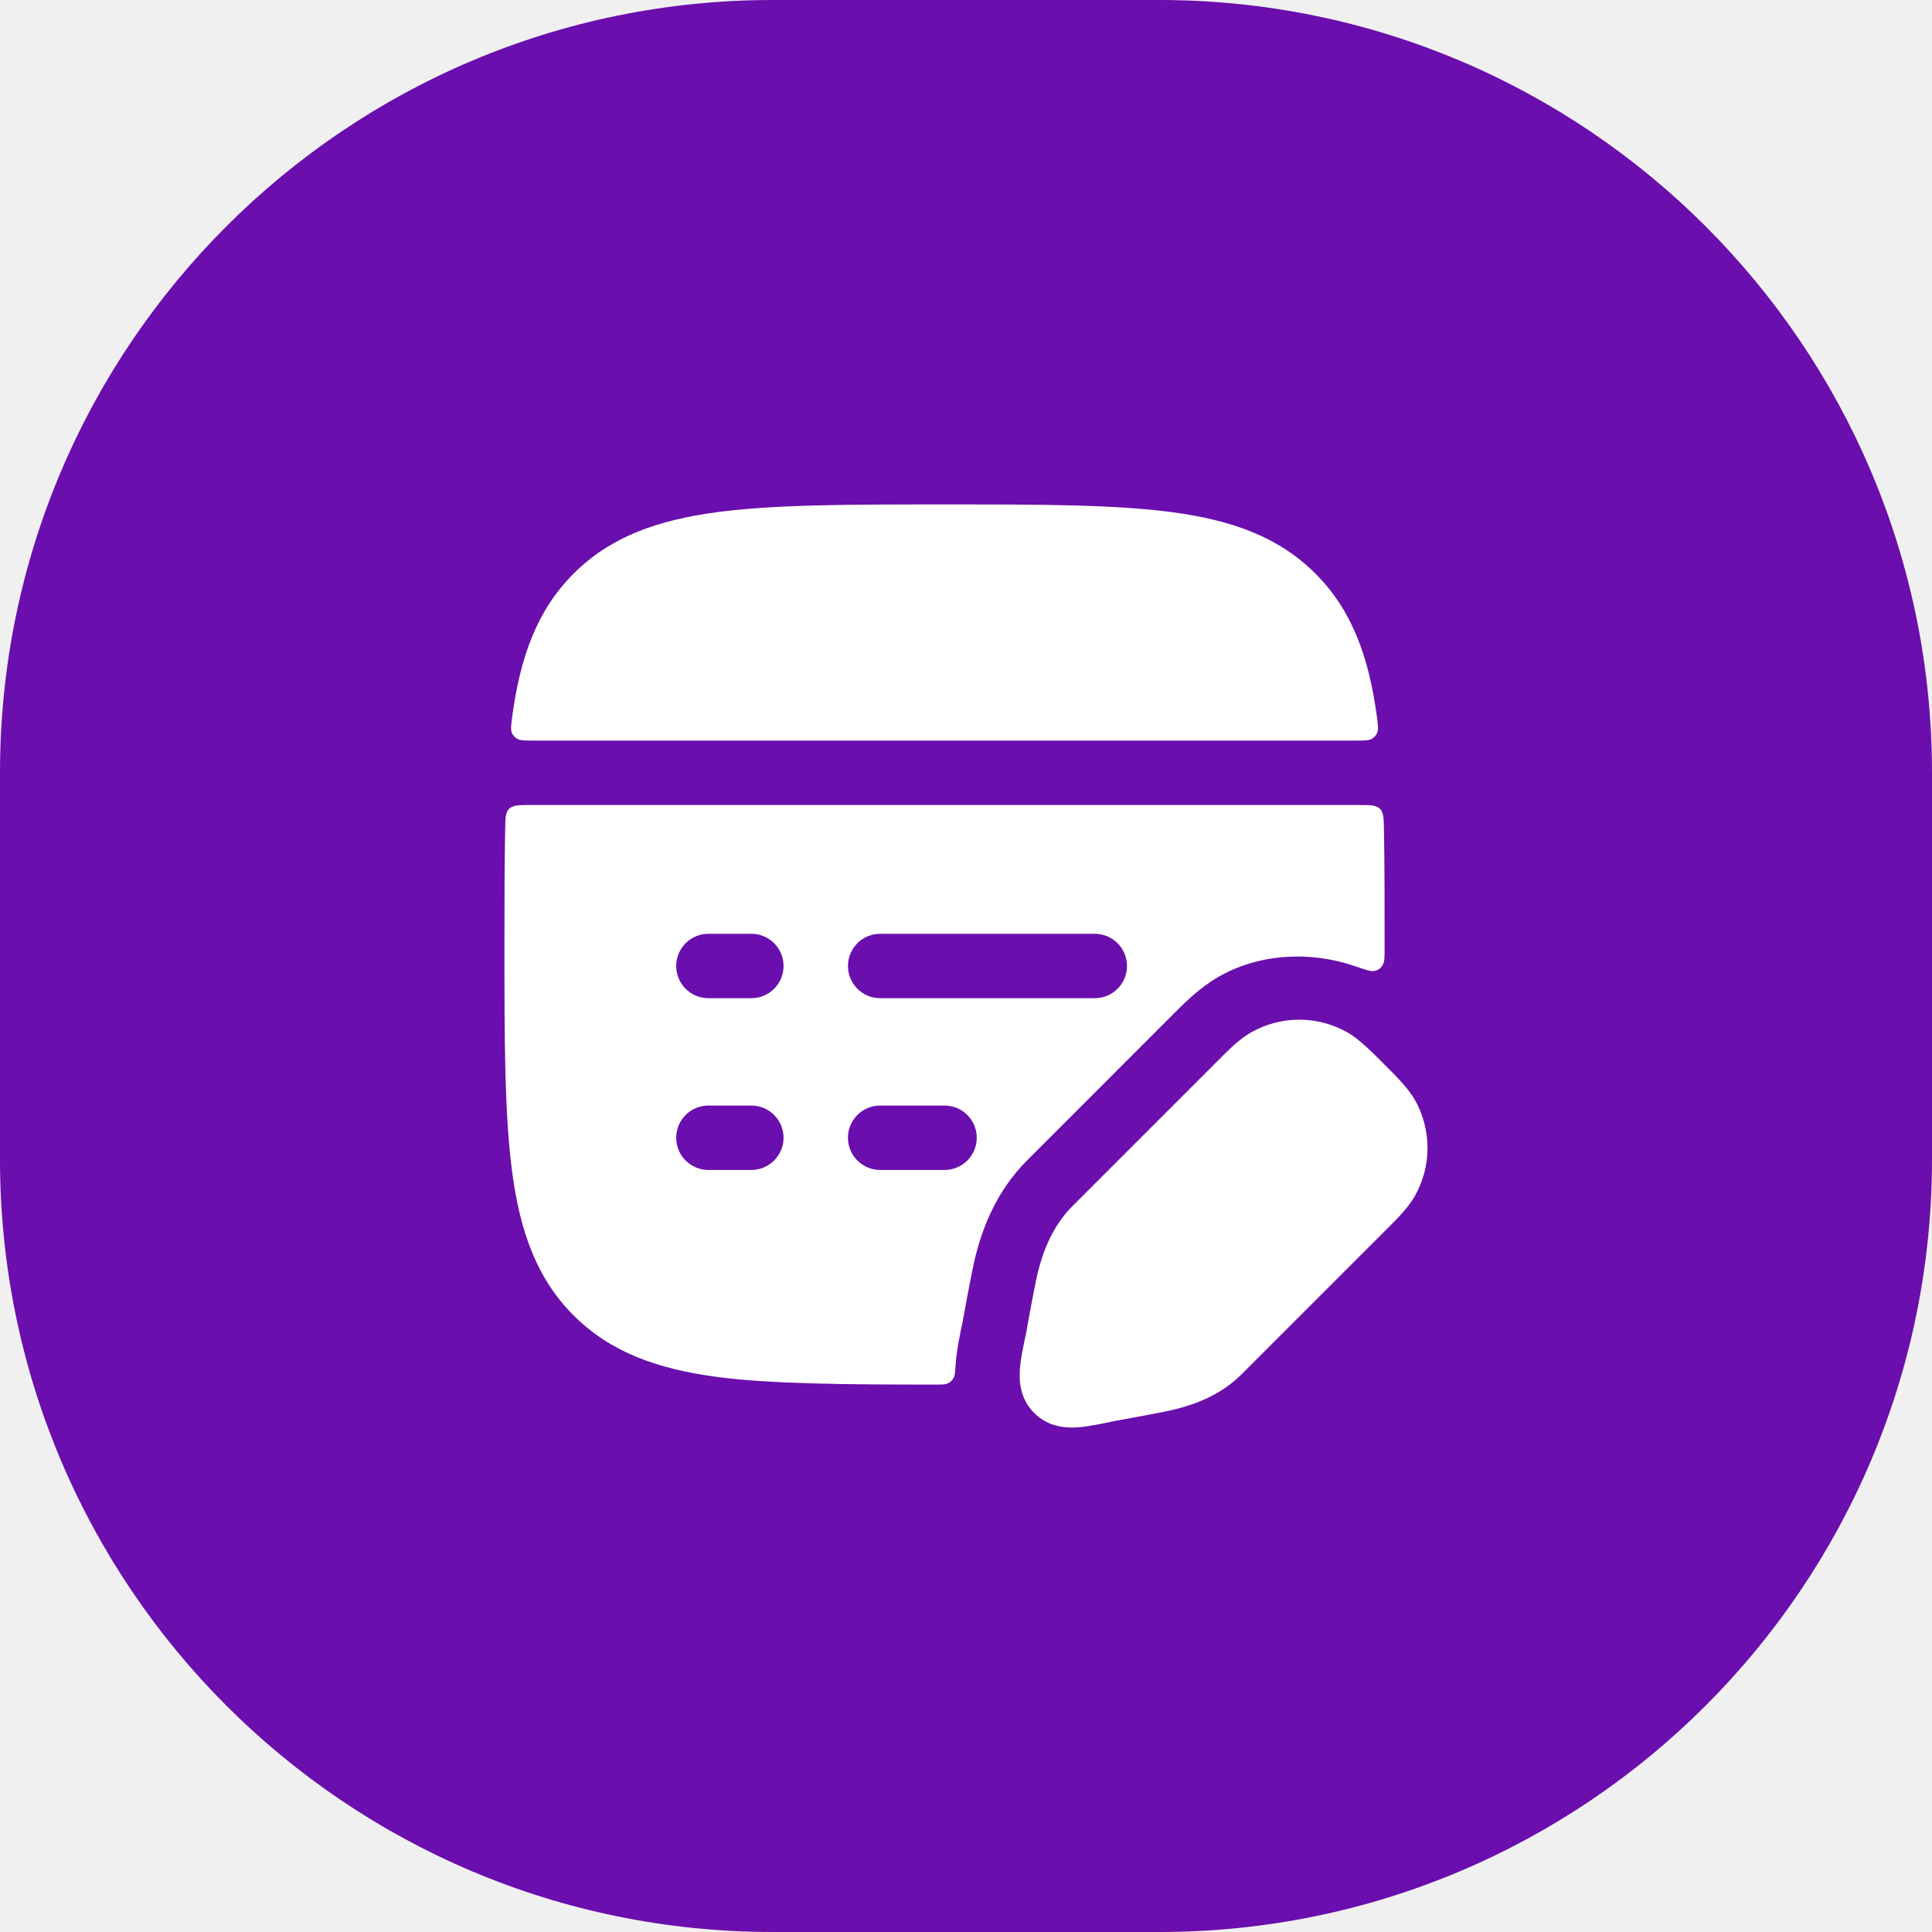
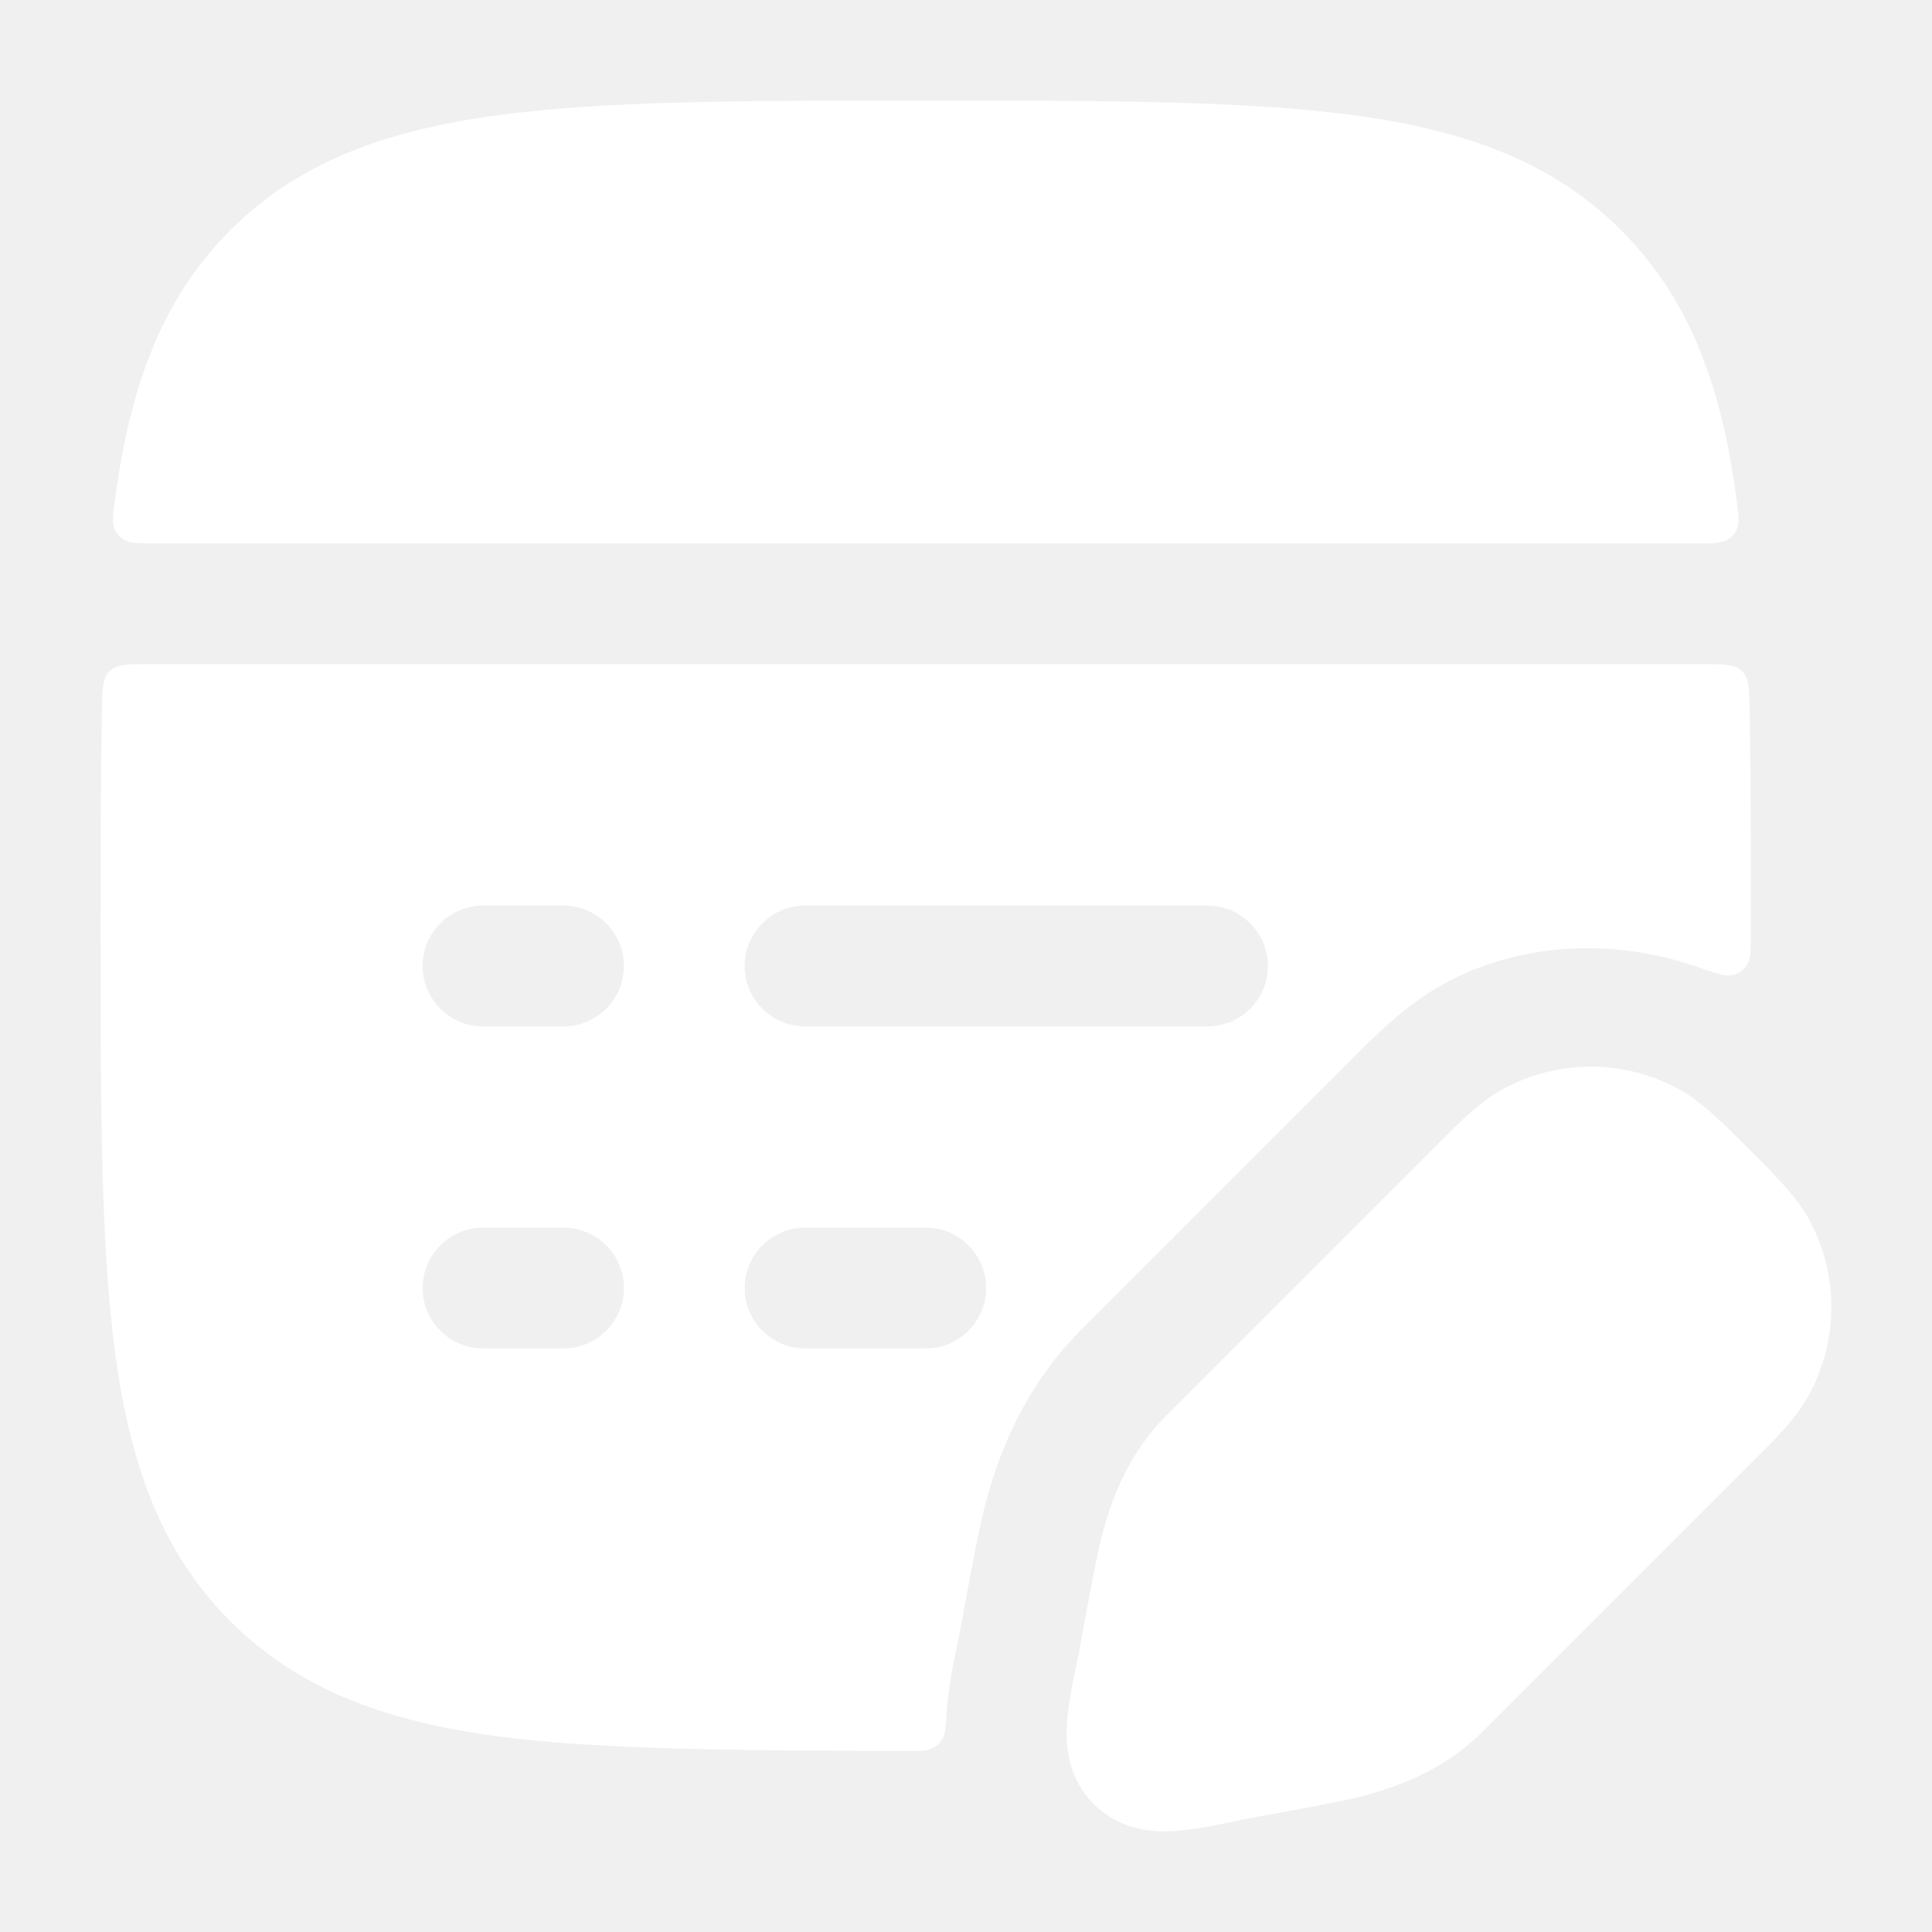
- <svg xmlns="http://www.w3.org/2000/svg" width="30" height="30" viewBox="0 0 30 30" fill="none">
-   <path d="M0 12C0 5.373 5.373 0 12 0H18C24.627 0 30 5.373 30 12V18C30 24.627 24.627 30 18 30H12C5.373 30 0 24.627 0 18V12Z" fill="#6A0EAD" />
-   <path d="M19.418 16.036C19.886 15.766 20.463 15.766 20.932 16.036C21.106 16.137 21.302 16.333 21.484 16.516C21.667 16.698 21.863 16.894 21.964 17.068C22.234 17.537 22.234 18.114 21.964 18.582C21.863 18.756 21.707 18.913 21.524 19.095L19.279 21.34C18.969 21.65 18.594 21.795 18.258 21.881C18.09 21.924 17.46 22.039 17.307 22.066C17.103 22.109 16.898 22.153 16.73 22.164C16.544 22.176 16.274 22.157 16.059 21.941C15.843 21.726 15.824 21.456 15.836 21.27C15.847 21.102 15.891 20.897 15.935 20.693C15.961 20.54 16.076 19.91 16.119 19.742C16.205 19.406 16.35 19.031 16.66 18.721L18.905 16.476C19.087 16.293 19.244 16.137 19.418 16.036ZM21.093 12.5C21.276 12.5 21.368 12.5 21.427 12.558C21.485 12.615 21.487 12.706 21.49 12.888C21.5 13.411 21.5 13.99 21.5 14.628V14.705C21.5 14.852 21.5 14.925 21.48 14.966C21.448 15.035 21.398 15.071 21.322 15.079C21.278 15.084 21.198 15.057 21.039 15.002C20.346 14.764 19.55 14.805 18.918 15.17C18.625 15.339 18.385 15.581 18.227 15.739L15.953 18.014C15.463 18.504 15.258 19.075 15.15 19.495C15.098 19.701 14.983 20.326 14.952 20.502L14.95 20.514C14.911 20.695 14.853 20.963 14.838 21.207C14.832 21.299 14.829 21.346 14.816 21.376C14.793 21.433 14.754 21.47 14.695 21.489C14.664 21.5 14.624 21.5 14.545 21.5C13.197 21.5 11.96 21.492 11.125 21.38C10.207 21.256 9.479 20.998 8.907 20.426C8.335 19.854 8.077 19.126 7.954 18.208C7.834 17.312 7.833 16.165 7.833 14.705V14.629C7.833 13.991 7.834 13.412 7.844 12.888C7.847 12.706 7.849 12.615 7.907 12.558C7.966 12.501 8.057 12.5 8.24 12.5L21.093 12.5ZM11 17.167C10.724 17.167 10.5 17.391 10.5 17.667C10.5 17.943 10.724 18.167 11 18.167H11.667C11.943 18.167 12.167 17.943 12.167 17.667C12.167 17.391 11.943 17.167 11.667 17.167H11ZM13.667 17.167C13.391 17.167 13.167 17.391 13.167 17.667C13.167 17.943 13.391 18.167 13.667 18.167H14.667C14.943 18.167 15.167 17.943 15.167 17.667C15.167 17.391 14.943 17.167 14.667 17.167H13.667ZM11 14.5C10.724 14.5 10.5 14.724 10.5 15C10.5 15.276 10.724 15.5 11 15.5H11.667C11.943 15.5 12.167 15.276 12.167 15C12.167 14.724 11.943 14.5 11.667 14.5H11ZM13.667 14.5C13.391 14.5 13.167 14.724 13.167 15C13.167 15.276 13.391 15.5 13.667 15.5L17 15.5C17.276 15.5 17.5 15.276 17.5 15C17.5 14.724 17.276 14.5 17 14.5L13.667 14.5ZM14.705 7.833C16.165 7.833 17.312 7.834 18.208 7.954C19.126 8.078 19.854 8.335 20.426 8.907C20.998 9.479 21.256 10.207 21.38 11.125C21.399 11.265 21.408 11.336 21.379 11.392C21.364 11.419 21.342 11.446 21.316 11.464C21.265 11.5 21.191 11.5 21.045 11.5L8.288 11.5C8.142 11.5 8.069 11.5 8.018 11.464C7.992 11.446 7.969 11.42 7.954 11.392C7.925 11.336 7.935 11.265 7.954 11.125C8.078 10.207 8.335 9.479 8.907 8.907C9.479 8.335 10.207 8.078 11.125 7.954C12.021 7.834 13.168 7.833 14.629 7.833H14.705Z" fill="white" />
+ <svg xmlns="http://www.w3.org/2000/svg" width="16" height="16" viewBox="0 0 16 16" fill="none">
+   <path d="M12.418 9.036C12.886 8.766 13.463 8.766 13.932 9.036C14.106 9.137 14.302 9.333 14.484 9.516C14.667 9.698 14.863 9.894 14.964 10.068C15.234 10.537 15.234 11.114 14.964 11.582C14.863 11.756 14.707 11.913 14.524 12.095L12.279 14.34C11.969 14.65 11.594 14.795 11.258 14.881C11.09 14.924 10.46 15.039 10.307 15.065C10.103 15.109 9.898 15.153 9.729 15.164C9.544 15.176 9.274 15.157 9.059 14.941C8.843 14.726 8.824 14.457 8.836 14.271C8.847 14.102 8.891 13.897 8.935 13.693C8.961 13.54 9.076 12.91 9.119 12.742C9.205 12.406 9.35 12.031 9.66 11.721L11.905 9.476C12.087 9.293 12.244 9.137 12.418 9.036ZM14.093 5.5C14.276 5.5 14.368 5.5 14.427 5.558C14.485 5.615 14.487 5.706 14.49 5.888C14.5 6.411 14.5 6.99 14.5 7.628V7.705C14.5 7.852 14.5 7.925 14.48 7.966C14.448 8.035 14.398 8.071 14.322 8.079C14.278 8.084 14.198 8.057 14.039 8.002C13.346 7.764 12.55 7.805 11.918 8.17C11.626 8.339 11.385 8.581 11.227 8.739L8.953 11.014C8.463 11.504 8.258 12.075 8.15 12.495C8.098 12.7 7.983 13.325 7.952 13.502L7.95 13.514C7.911 13.695 7.853 13.963 7.838 14.207C7.832 14.299 7.829 14.346 7.816 14.376C7.793 14.433 7.754 14.47 7.695 14.489C7.664 14.5 7.624 14.5 7.545 14.5C6.197 14.499 4.96 14.492 4.125 14.38C3.207 14.257 2.479 13.998 1.907 13.426C1.335 12.854 1.077 12.126 0.954 11.208C0.834 10.312 0.833 9.165 0.833 7.705V7.629C0.833 6.99 0.834 6.412 0.844 5.888C0.847 5.706 0.849 5.615 0.907 5.558C0.966 5.5 1.057 5.5 1.24 5.5L14.093 5.5ZM4 10.167C3.724 10.167 3.5 10.391 3.5 10.667C3.5 10.943 3.724 11.167 4 11.167L4.667 11.167C4.943 11.167 5.167 10.943 5.167 10.667C5.167 10.391 4.943 10.167 4.667 10.167L4 10.167ZM6.667 10.167C6.391 10.167 6.167 10.391 6.167 10.667C6.167 10.943 6.391 11.167 6.667 11.167H7.667C7.943 11.167 8.167 10.943 8.167 10.667C8.167 10.391 7.943 10.167 7.667 10.167H6.667ZM4 7.5C3.724 7.5 3.5 7.724 3.5 8C3.5 8.276 3.724 8.5 4 8.5H4.667C4.943 8.5 5.167 8.276 5.167 8C5.167 7.724 4.943 7.5 4.667 7.5H4ZM6.667 7.5C6.391 7.5 6.167 7.724 6.167 8C6.167 8.276 6.391 8.5 6.667 8.5L10 8.5C10.276 8.5 10.5 8.276 10.5 8C10.5 7.724 10.276 7.5 10 7.5L6.667 7.5ZM7.705 0.833C9.165 0.833 10.312 0.834 11.208 0.954C12.126 1.077 12.854 1.335 13.426 1.907C13.998 2.479 14.257 3.207 14.38 4.125C14.399 4.265 14.408 4.336 14.379 4.392C14.364 4.42 14.342 4.446 14.316 4.464C14.265 4.5 14.191 4.5 14.045 4.5L1.288 4.5C1.142 4.5 1.069 4.5 1.018 4.464C0.992 4.446 0.969 4.42 0.954 4.392C0.925 4.336 0.935 4.265 0.954 4.125C1.078 3.207 1.335 2.479 1.907 1.907C2.479 1.335 3.207 1.078 4.125 0.954C5.021 0.834 6.168 0.833 7.629 0.833H7.705Z" fill="white" />
</svg>
